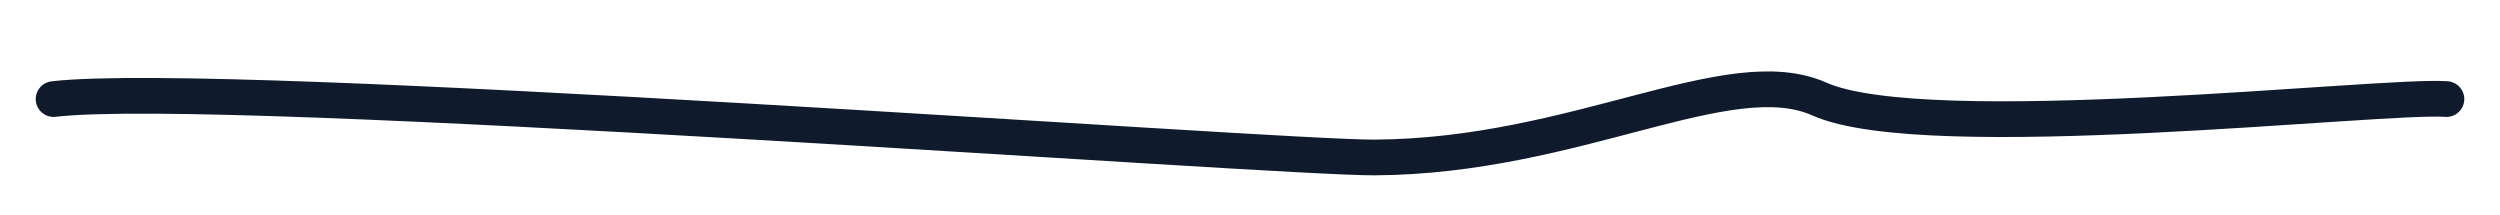
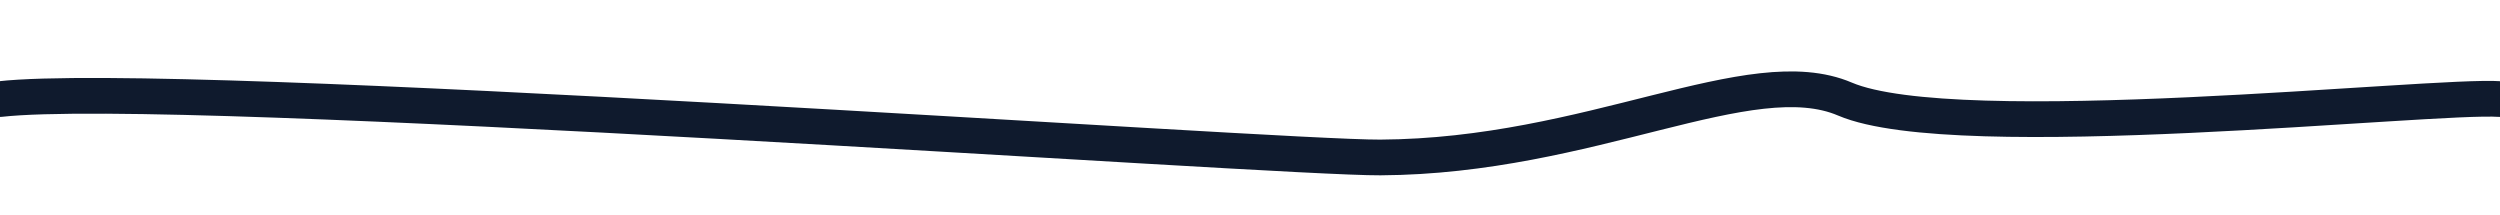
- <svg xmlns="http://www.w3.org/2000/svg" overflow="visible" width="70" height="6" viewBox="-1 -2 70 6" fill="none" preserveAspectRatio="none">
+ <svg xmlns="http://www.w3.org/2000/svg" overflow="visible" width="70" height="6" viewBox="0.5 -2 67 6" fill="none" preserveAspectRatio="none">
  <path d="M0.5 0.774C5.285 0.213 34.664 2.425 37.493 2.409C43.145 2.377 47.405 -0.357 49.945 0.774C52.933 2.105 65.719 0.639 67.5 0.774" stroke="#0F1A2D" stroke-linecap="round" vector-effect="non-scaling-stroke" />
</svg>
